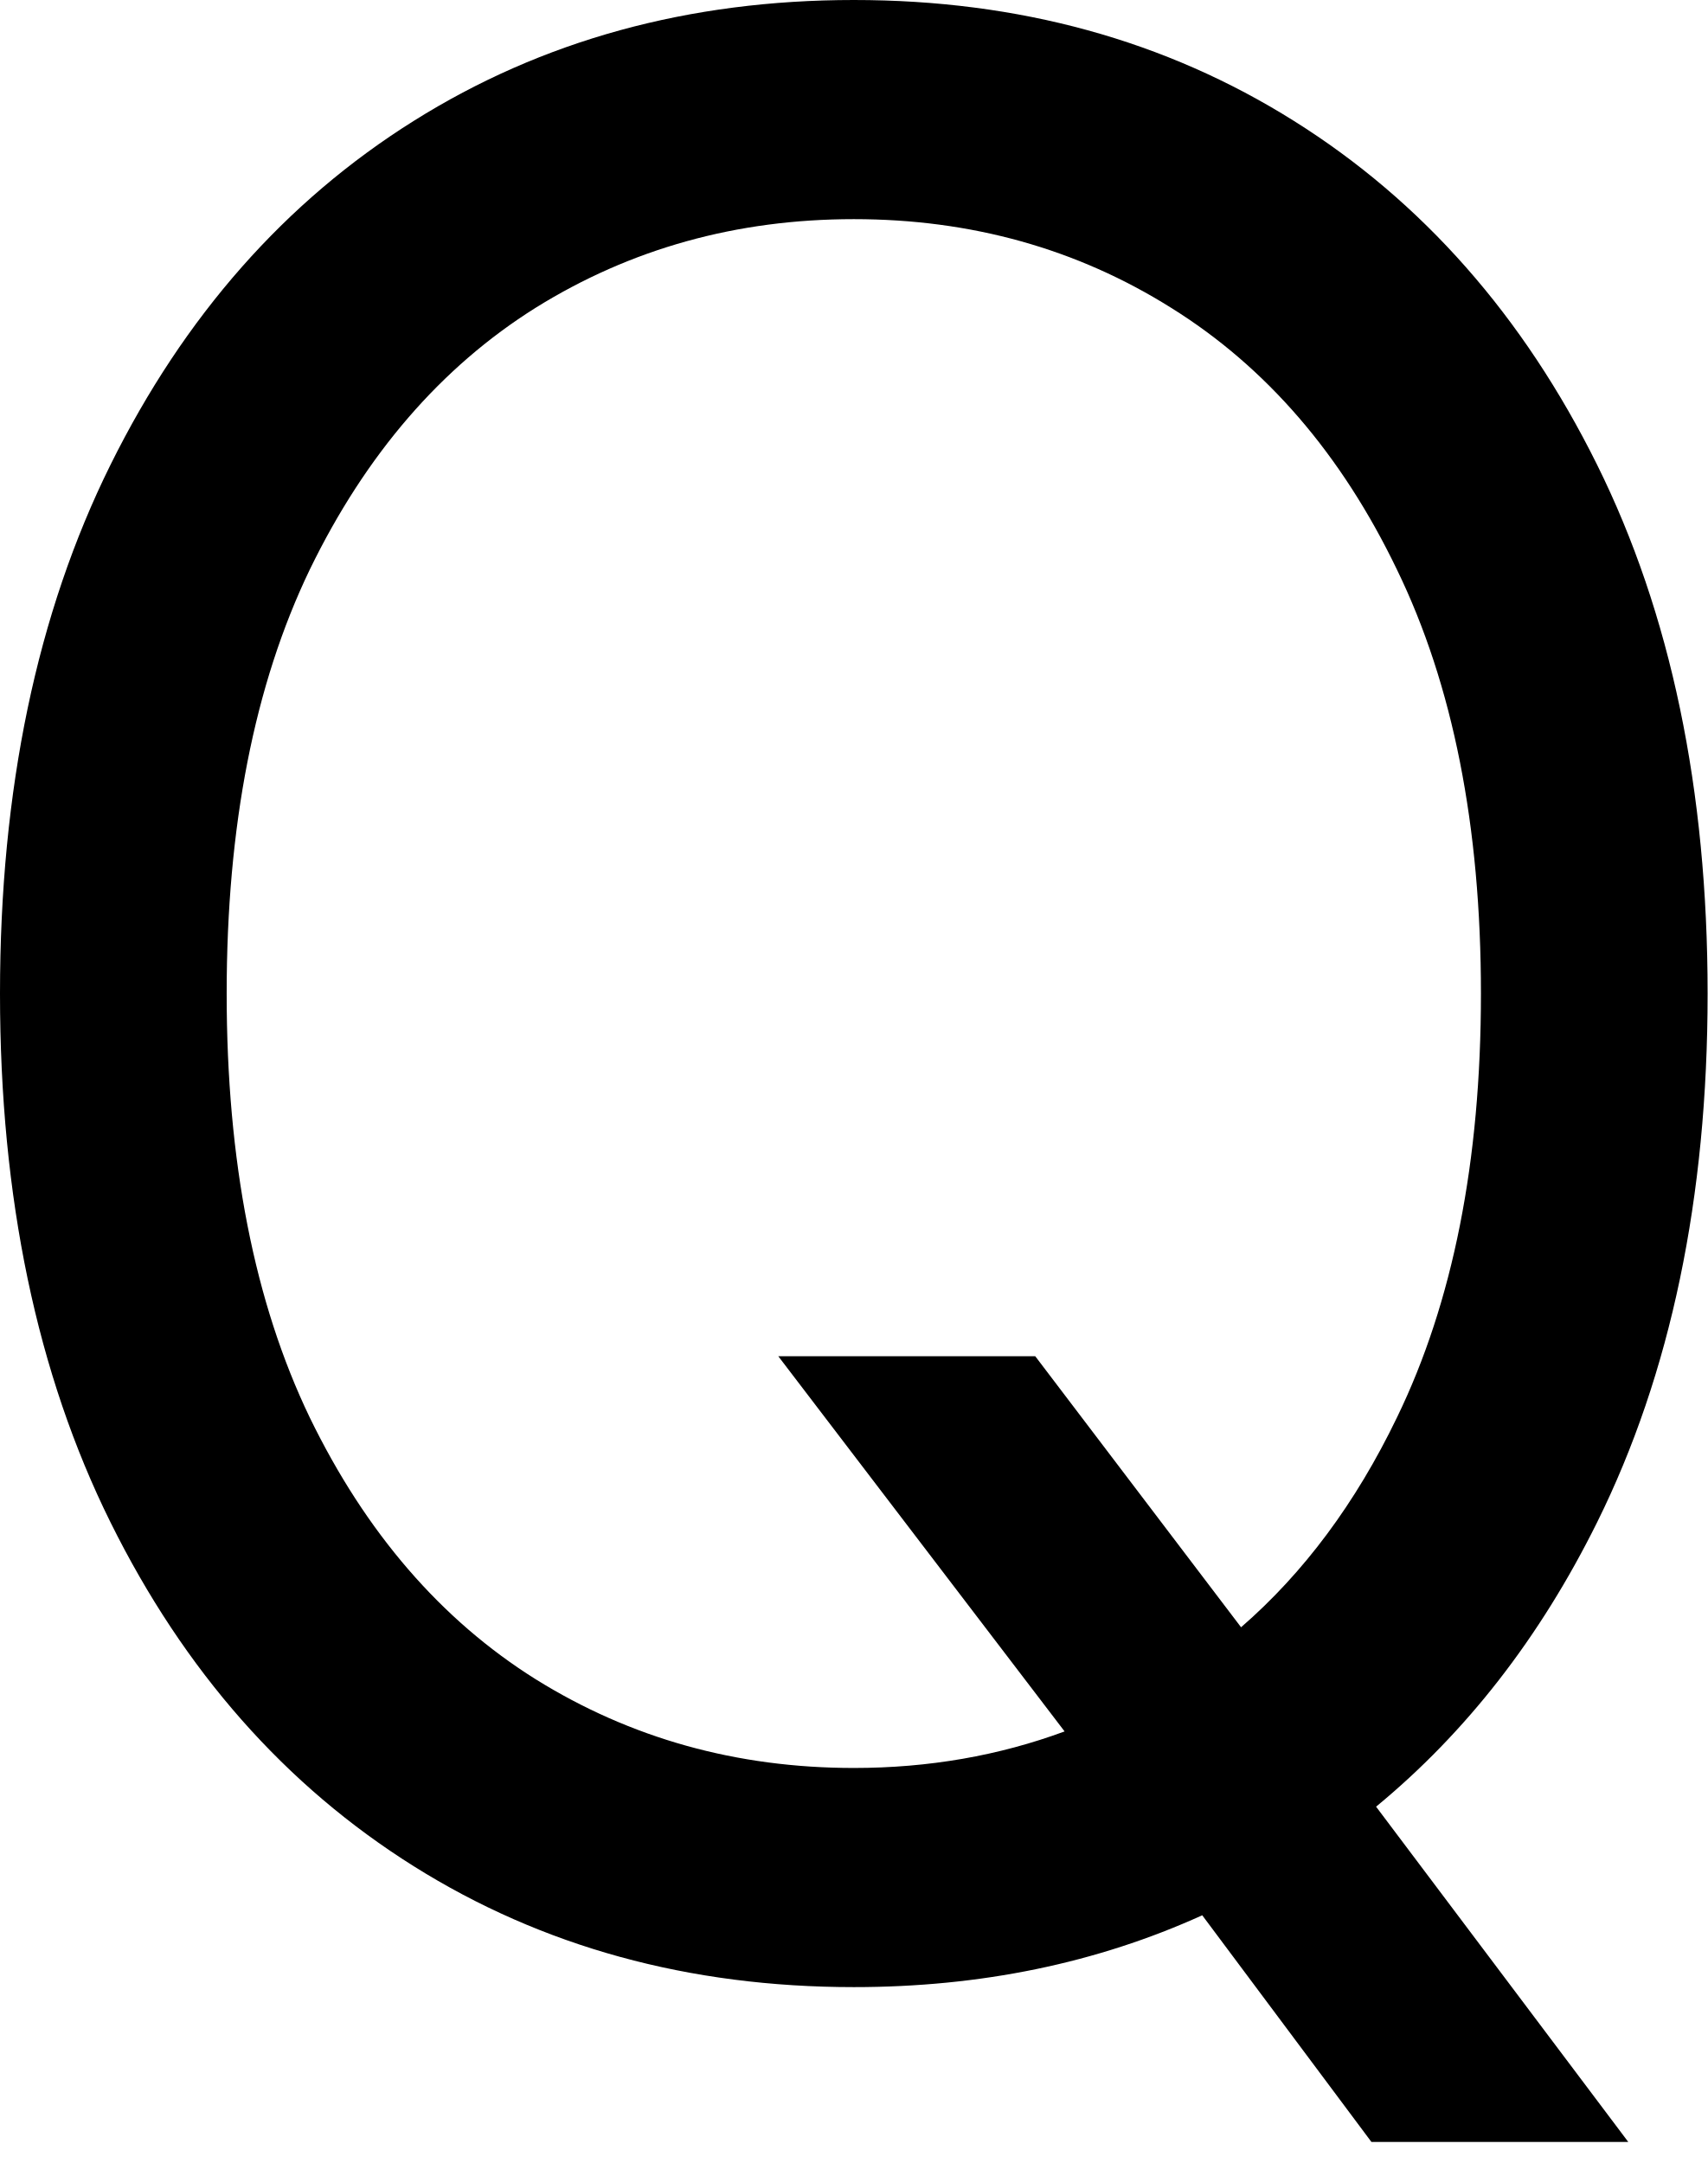
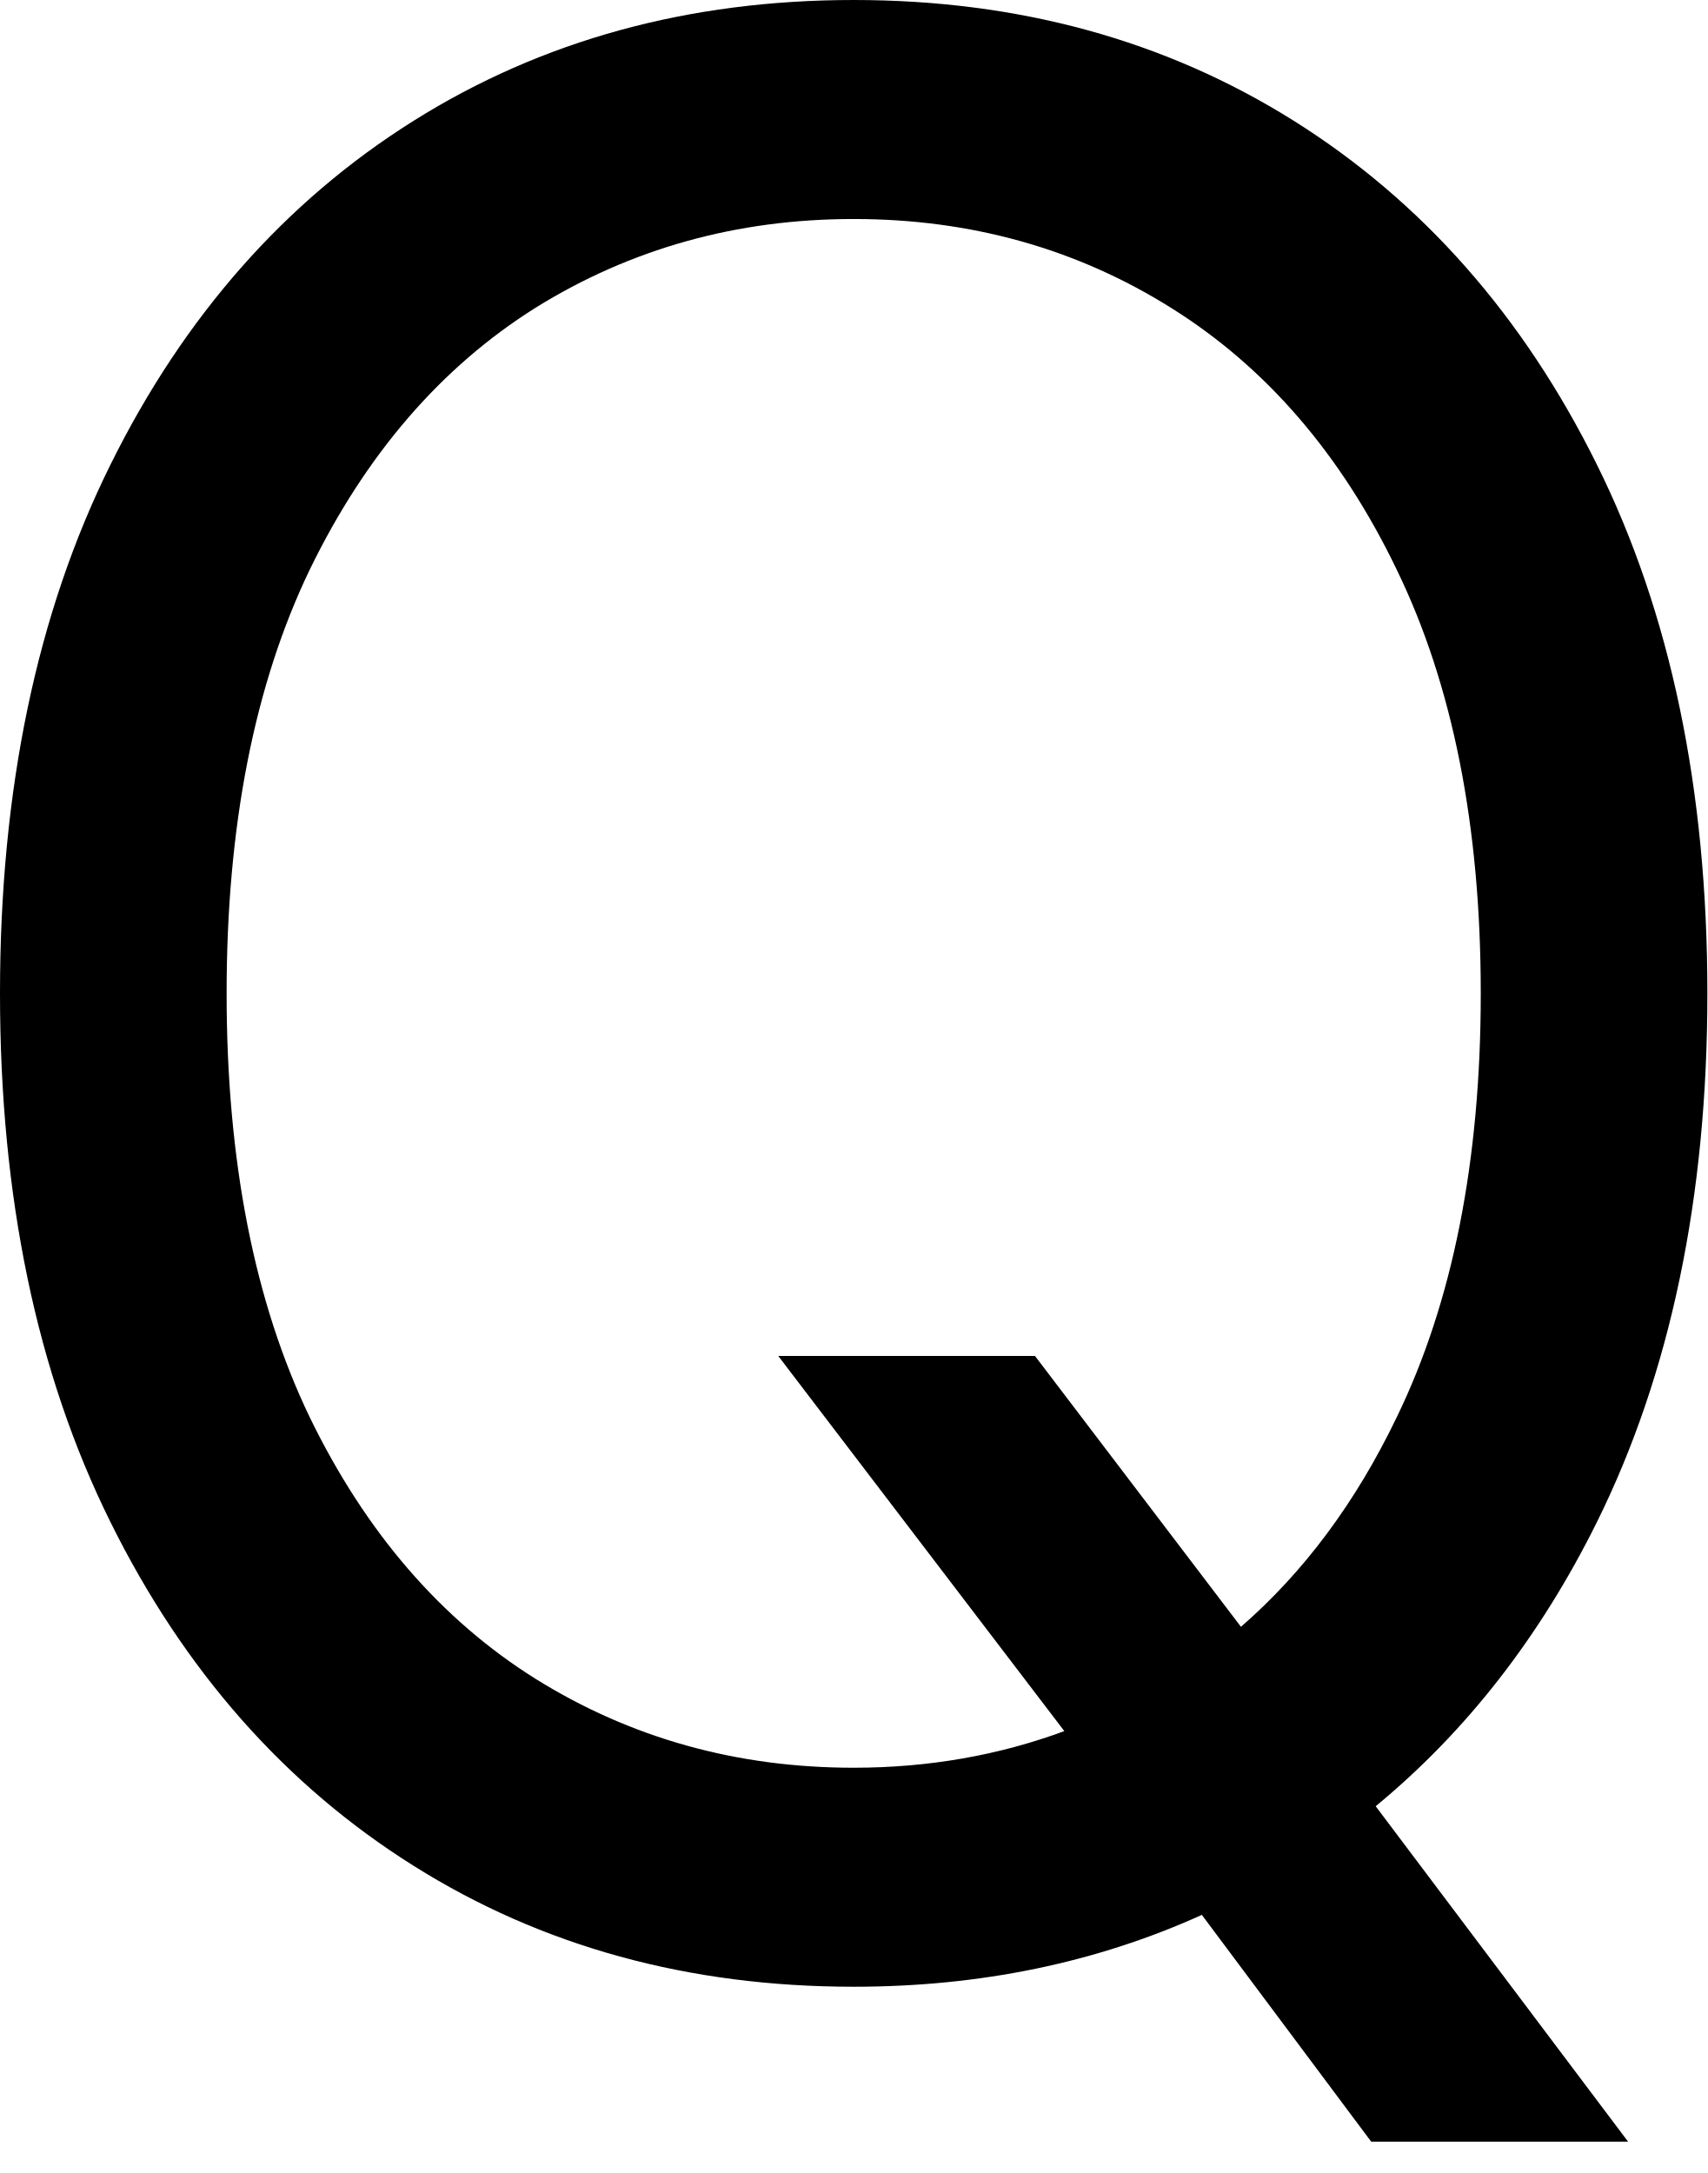
- <svg xmlns="http://www.w3.org/2000/svg" width="15" height="19" viewBox="0 0 15 19" fill="currentColor">
-   <path d="M7.5 0C8.949 6.4472e-05 10.237 0.354 11.365 1.062C12.493 1.769 13.381 2.777 14.028 4.082C14.675 5.387 14.999 6.936 14.999 8.728C14.999 10.519 14.675 12.068 14.028 13.373C13.526 14.386 12.879 15.217 12.087 15.87L14.302 18.815H12.046L10.56 16.824C9.634 17.244 8.615 17.455 7.5 17.455C6.051 17.455 4.762 17.101 3.634 16.393C2.506 15.685 1.618 14.678 0.971 13.373C0.324 12.068 2.46178e-05 10.519 0 8.728C0 6.936 0.324 5.387 0.971 4.082C1.618 2.777 2.506 1.769 3.634 1.062C4.762 0.354 6.051 0 7.5 0ZM7.5 1.925C6.471 1.925 5.539 2.184 4.704 2.704C3.875 3.224 3.213 3.991 2.721 5.003C2.234 6.015 1.991 7.257 1.991 8.728C1.991 10.198 2.234 11.44 2.721 12.452C3.213 13.464 3.875 14.23 4.704 14.75C5.539 15.27 6.471 15.53 7.5 15.53C8.158 15.53 8.774 15.422 9.351 15.209L6.836 11.913H9.093L10.901 14.294C11.453 13.815 11.909 13.201 12.27 12.452C12.762 11.44 13.008 10.199 13.008 8.728C13.008 7.257 12.762 6.015 12.27 5.003C11.783 3.991 11.122 3.224 10.287 2.704C9.458 2.184 8.528 1.925 7.5 1.925Z" fill="currentColor" />
+ <svg xmlns="http://www.w3.org/2000/svg" width="11" height="14" viewBox="0 0 11 14" fill="none">
+   <path d="M5.5 0C6.562 0 7.508 0.259 8.335 0.778C9.162 1.297 9.814 2.036 10.288 2.993C10.763 3.95 11 5.086 11 6.4C11 7.714 10.762 8.85 10.288 9.807C9.92 10.549 9.444 11.158 8.863 11.637L10.489 13.798H8.834L7.743 12.337C7.065 12.644 6.318 12.8 5.5 12.8C4.437 12.8 3.492 12.541 2.665 12.021C1.838 11.502 1.186 10.764 0.712 9.807C0.237 8.85 3.68088e-05 7.714 0 6.4C0 5.086 0.237 3.95 0.712 2.993C1.186 2.036 1.838 1.297 2.665 0.778C3.492 0.259 4.437 1.62964e-05 5.5 0ZM5.5 1.411C4.746 1.411 4.063 1.602 3.45 1.983C2.842 2.365 2.357 2.927 1.996 3.669C1.639 4.411 1.46 5.322 1.46 6.4C1.46 7.479 1.639 8.39 1.996 9.132C2.357 9.874 2.842 10.435 3.45 10.816C4.063 11.198 4.746 11.389 5.5 11.389C5.982 11.389 6.435 11.309 6.857 11.153L5.014 8.736H6.668L7.995 10.481C8.399 10.13 8.734 9.681 8.998 9.132C9.359 8.39 9.54 7.479 9.54 6.4C9.54 5.322 9.359 4.411 8.998 3.669C8.641 2.927 8.156 2.365 7.544 1.983C6.936 1.602 6.254 1.411 5.5 1.411Z" fill="black" />
</svg>
